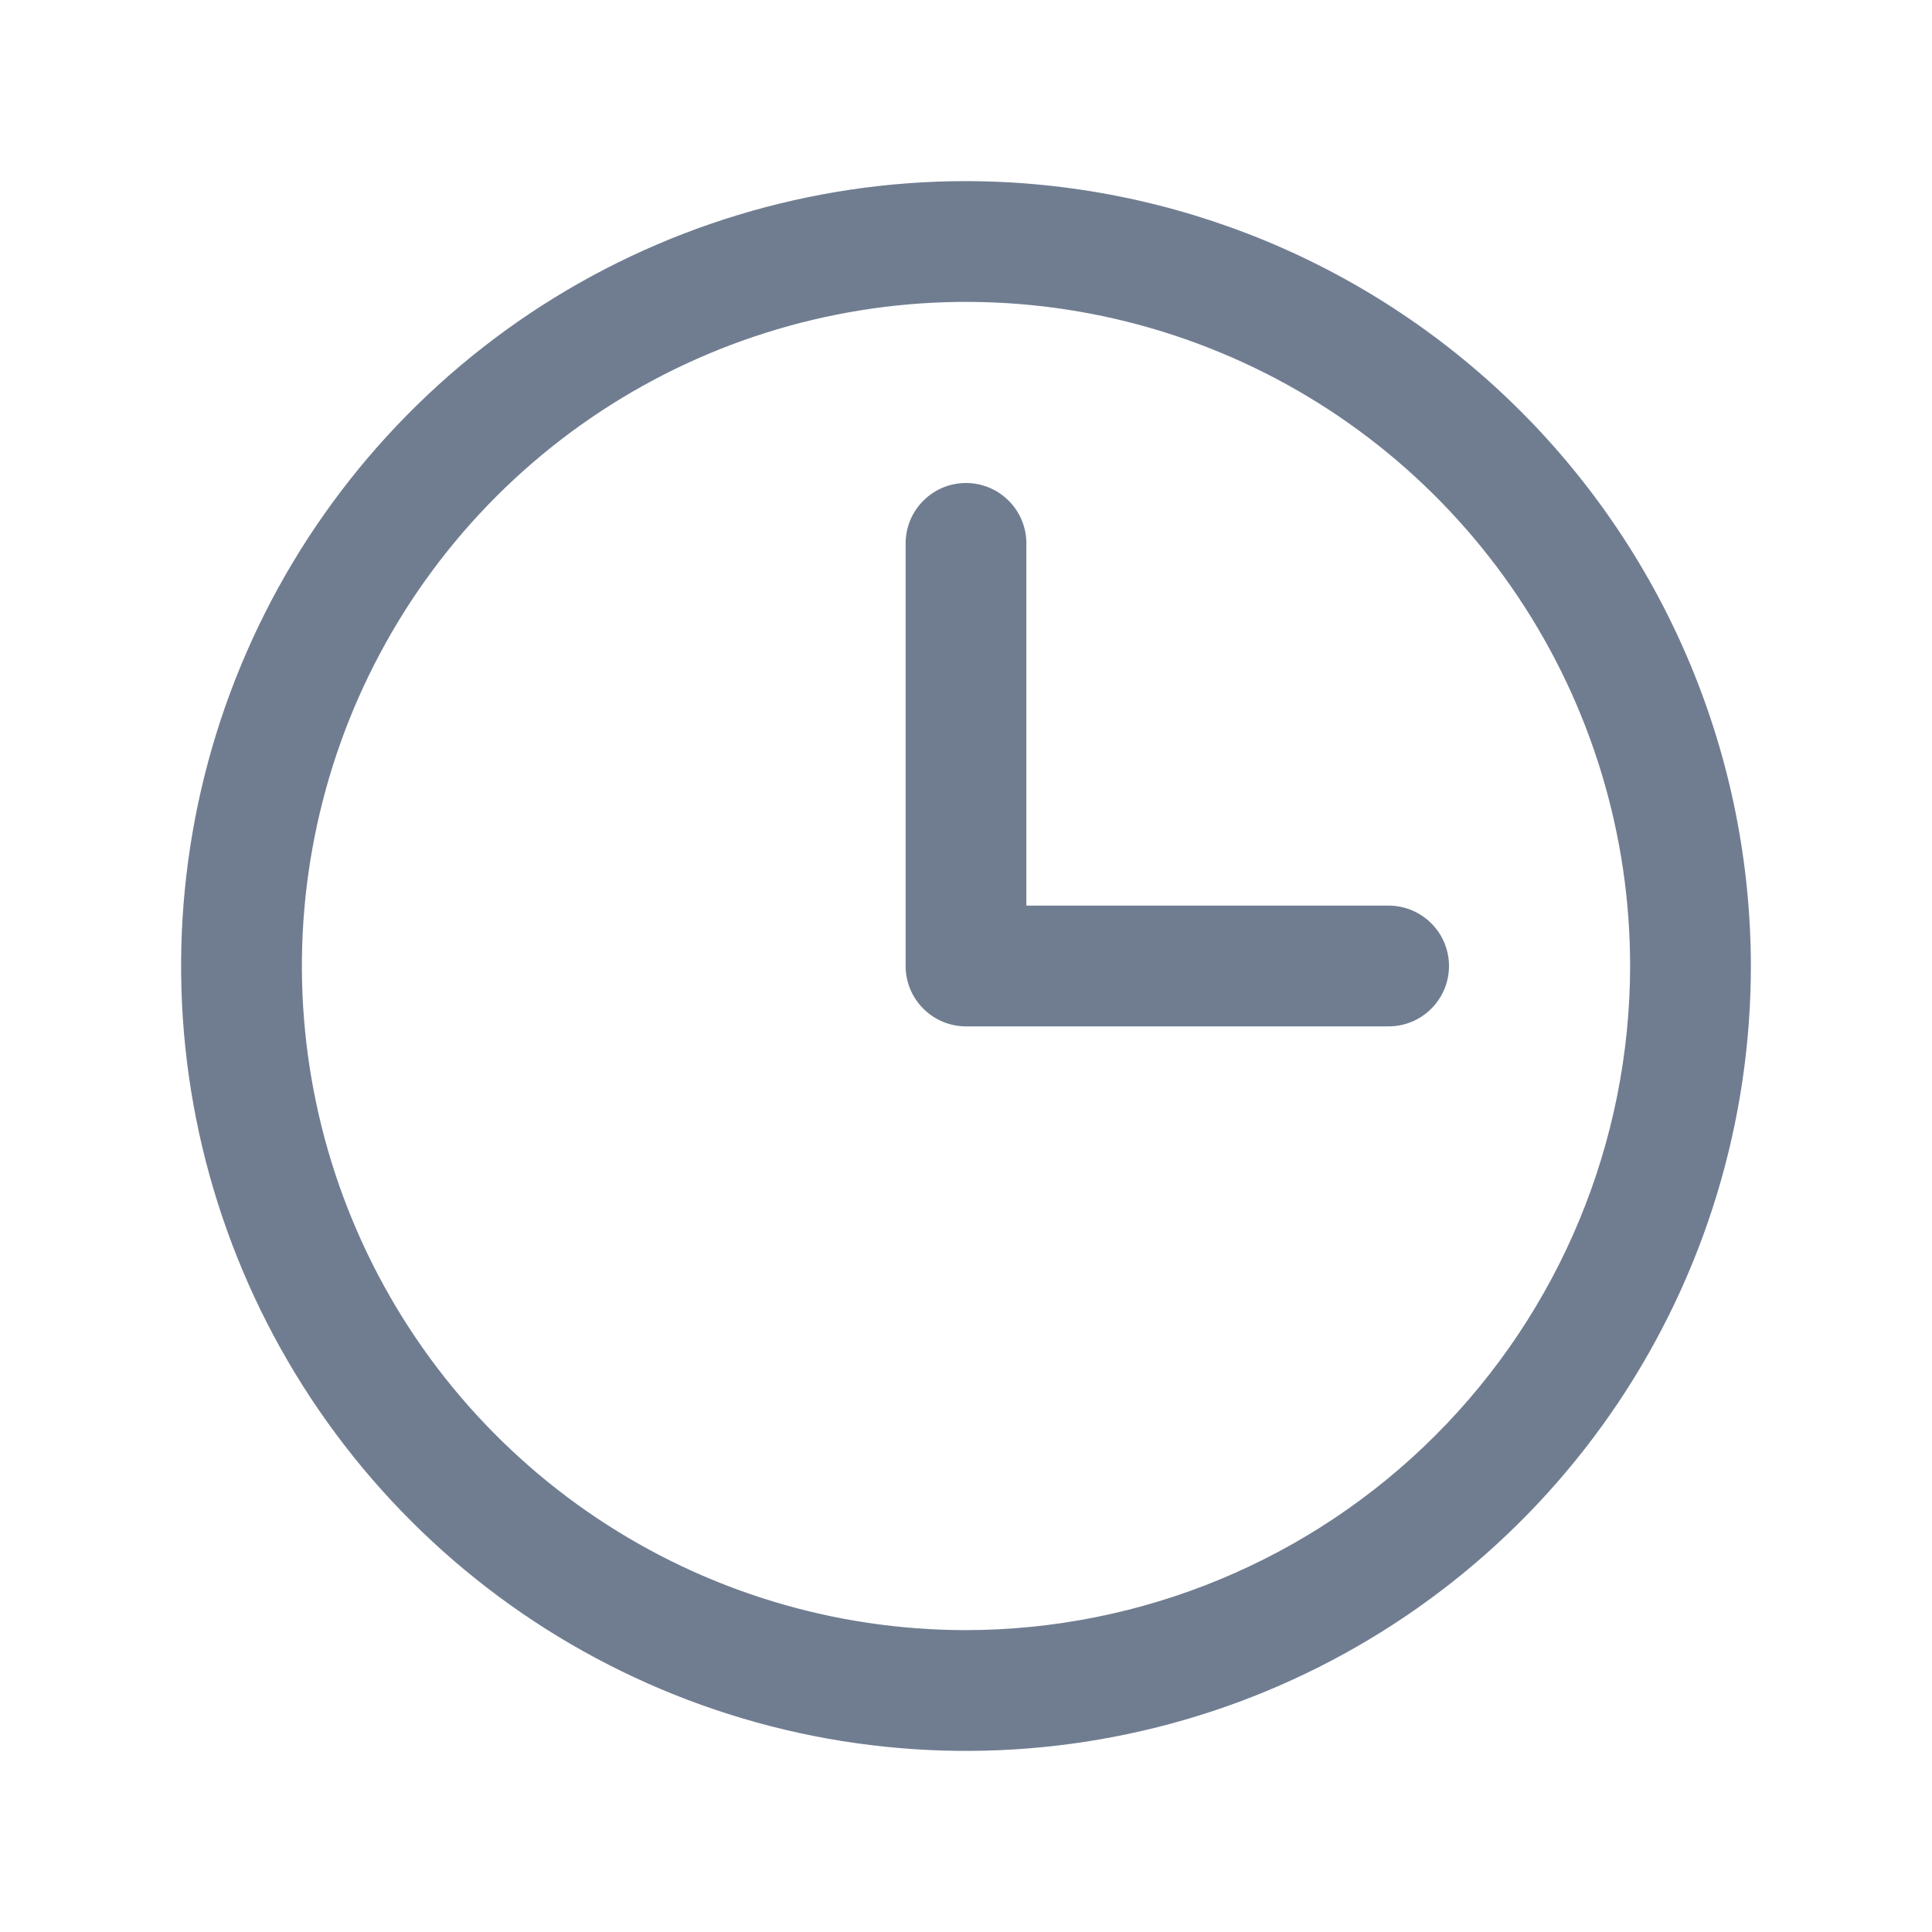
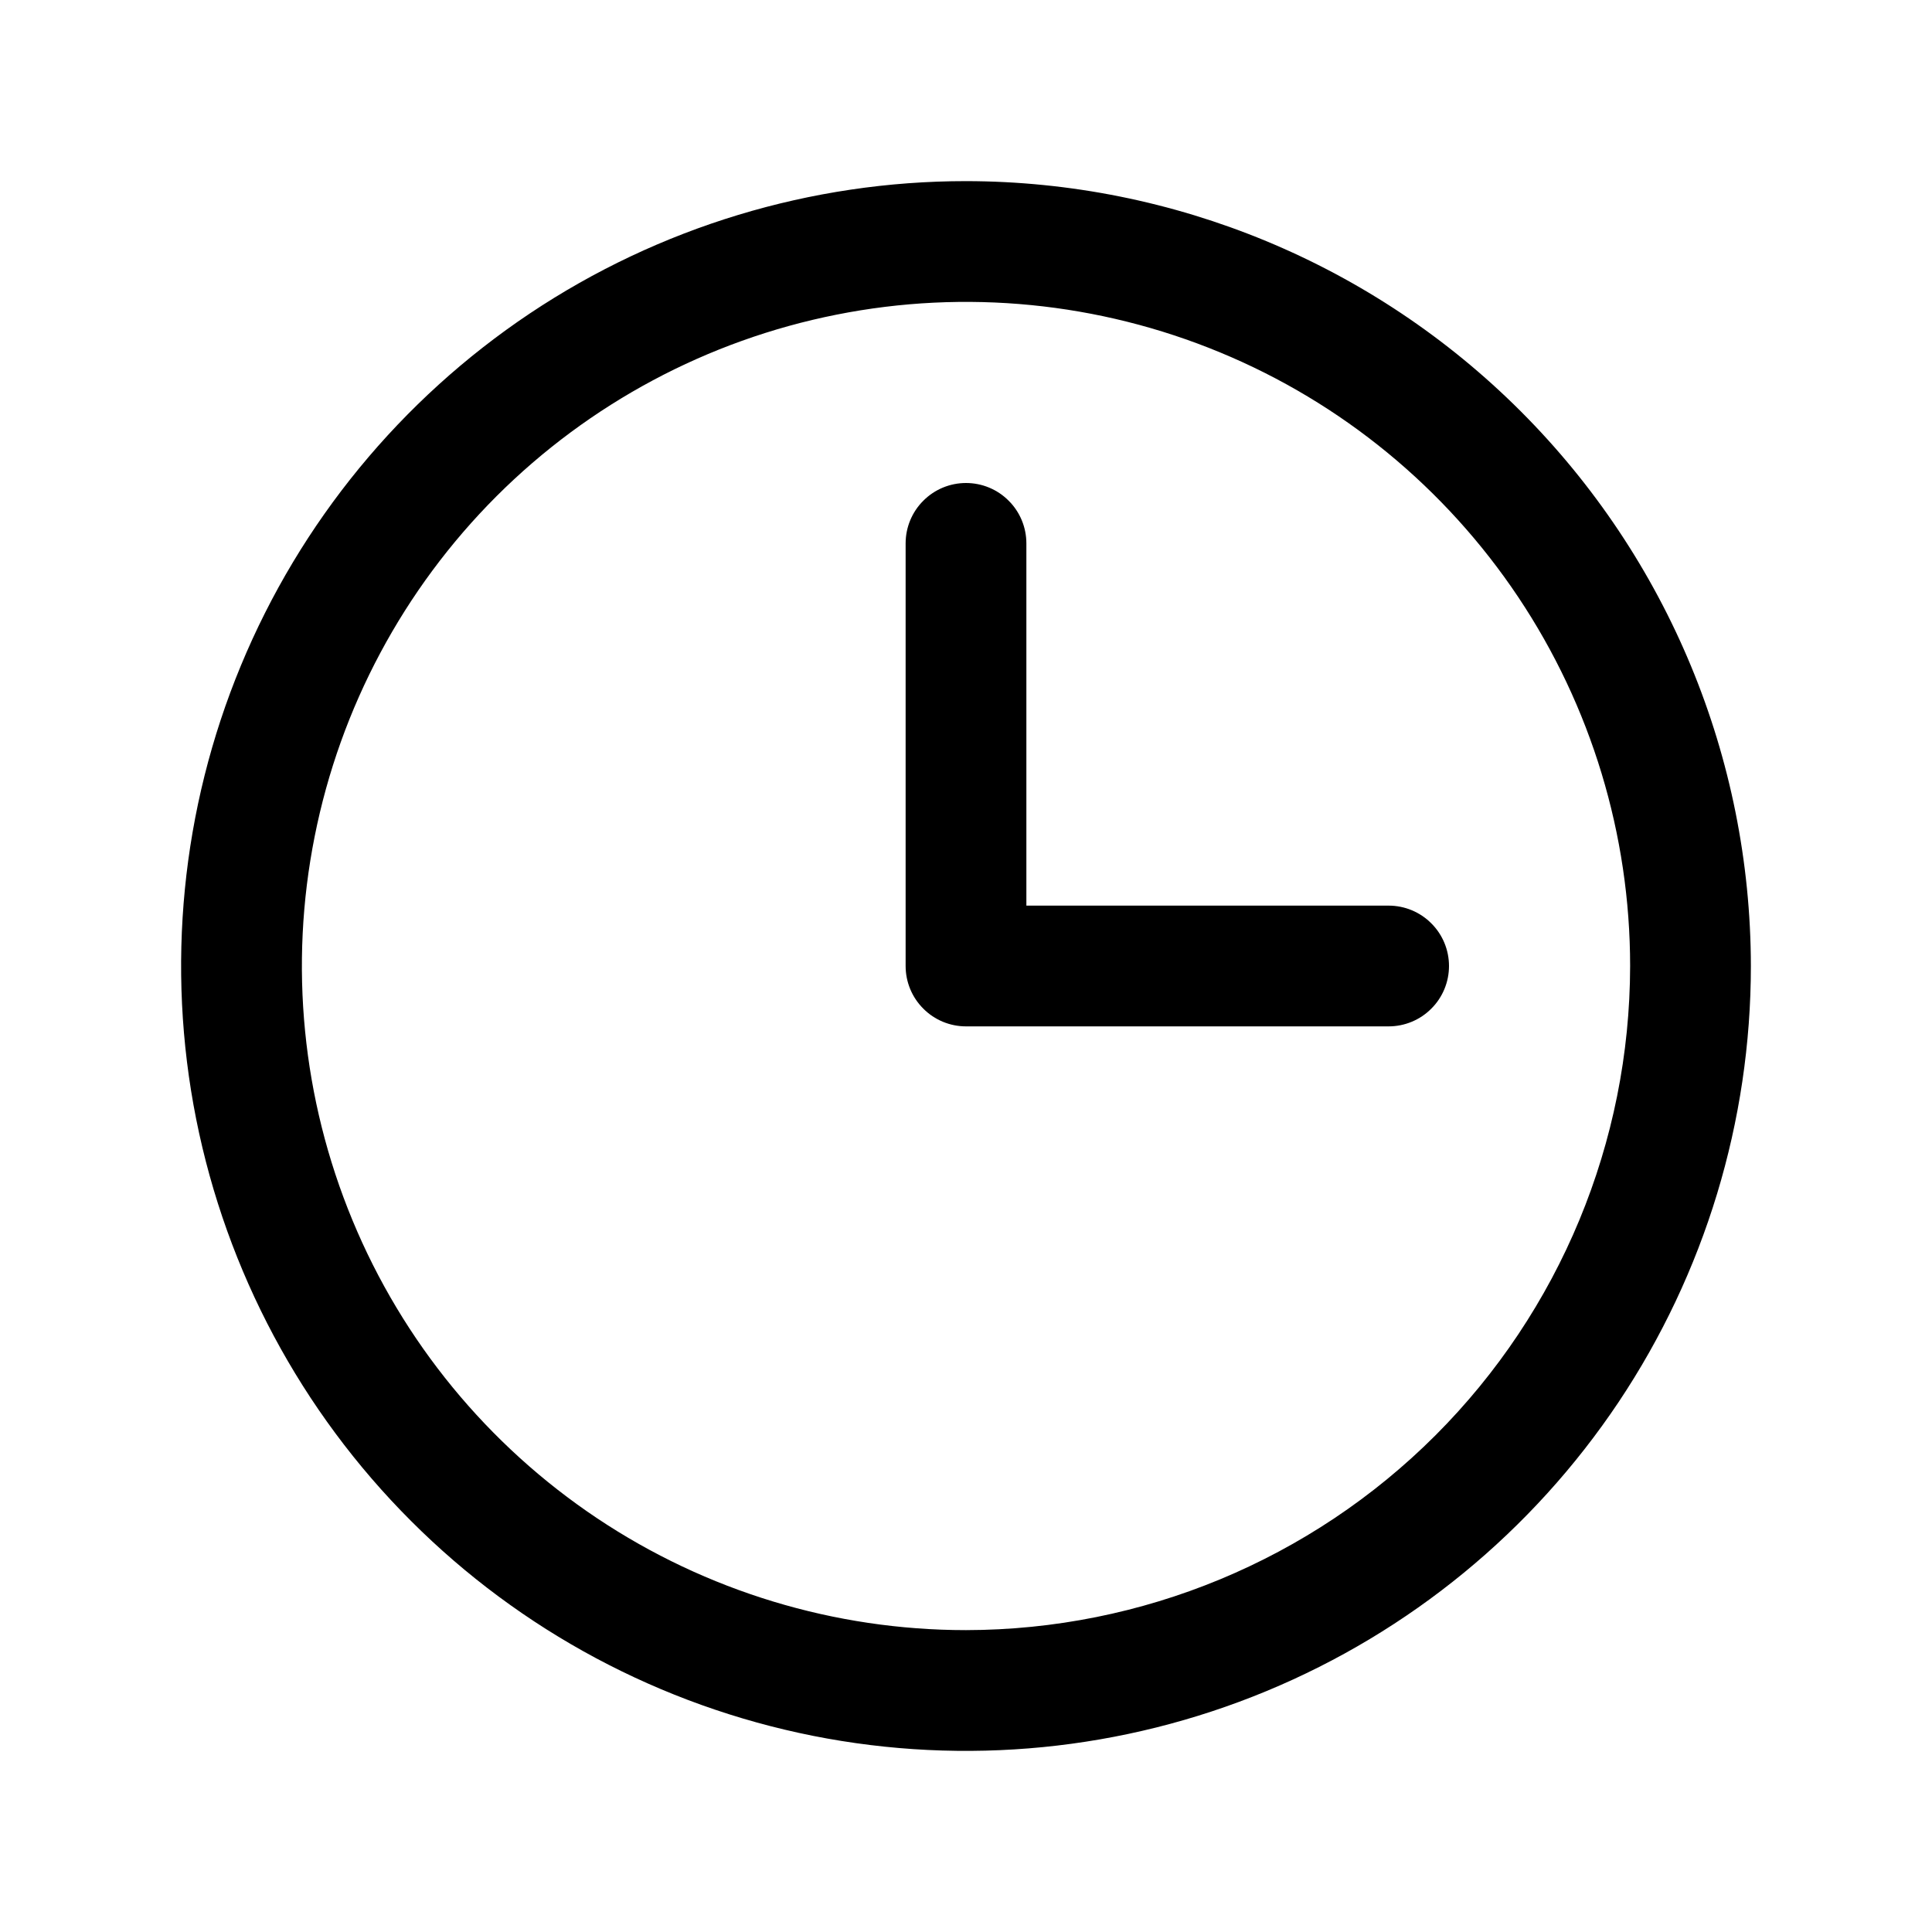
- <svg xmlns="http://www.w3.org/2000/svg" width="24" height="24" viewBox="0 0 24 24" fill="none">
-   <path d="M12 2.25C10.072 2.25 8.187 2.822 6.583 3.893C4.98 4.965 3.73 6.487 2.992 8.269C2.254 10.05 2.061 12.011 2.437 13.902C2.814 15.793 3.742 17.531 5.106 18.894C6.469 20.258 8.207 21.186 10.098 21.563C11.989 21.939 13.95 21.746 15.731 21.008C17.513 20.27 19.035 19.02 20.107 17.417C21.178 15.813 21.75 13.928 21.75 12C21.747 9.415 20.719 6.937 18.891 5.109C17.063 3.281 14.585 2.253 12 2.25ZM12 20.25C10.368 20.25 8.773 19.766 7.417 18.86C6.06 17.953 5.002 16.665 4.378 15.157C3.754 13.65 3.59 11.991 3.909 10.39C4.227 8.79 5.013 7.32 6.166 6.166C7.32 5.013 8.79 4.227 10.39 3.909C11.991 3.59 13.65 3.754 15.157 4.378C16.665 5.002 17.953 6.06 18.86 7.417C19.766 8.773 20.25 10.368 20.25 12C20.247 14.187 19.378 16.284 17.831 17.831C16.284 19.378 14.187 20.247 12 20.25ZM18 12C18 12.199 17.921 12.39 17.78 12.53C17.64 12.671 17.449 12.75 17.25 12.75H12C11.801 12.75 11.61 12.671 11.47 12.53C11.329 12.39 11.25 12.199 11.25 12V6.75C11.25 6.551 11.329 6.36 11.47 6.22C11.61 6.079 11.801 6 12 6C12.199 6 12.39 6.079 12.53 6.22C12.671 6.36 12.75 6.551 12.75 6.75V11.25H17.25C17.449 11.25 17.64 11.329 17.78 11.47C17.921 11.61 18 11.801 18 12Z" fill="#707D91" />
+ <svg xmlns="http://www.w3.org/2000/svg" width="24" height="24" viewBox="0 0 24 24" fill="currentColor">
+   <path d="M12 2.25C10.072 2.25 8.187 2.822 6.583 3.893C4.98 4.965 3.73 6.487 2.992 8.269C2.254 10.05 2.061 12.011 2.437 13.902C2.814 15.793 3.742 17.531 5.106 18.894C6.469 20.258 8.207 21.186 10.098 21.563C11.989 21.939 13.95 21.746 15.731 21.008C17.513 20.27 19.035 19.02 20.107 17.417C21.178 15.813 21.75 13.928 21.75 12C21.747 9.415 20.719 6.937 18.891 5.109C17.063 3.281 14.585 2.253 12 2.25ZM12 20.25C10.368 20.25 8.773 19.766 7.417 18.86C6.06 17.953 5.002 16.665 4.378 15.157C3.754 13.65 3.59 11.991 3.909 10.39C4.227 8.79 5.013 7.32 6.166 6.166C7.32 5.013 8.79 4.227 10.39 3.909C11.991 3.59 13.65 3.754 15.157 4.378C16.665 5.002 17.953 6.06 18.86 7.417C19.766 8.773 20.25 10.368 20.25 12C20.247 14.187 19.378 16.284 17.831 17.831C16.284 19.378 14.187 20.247 12 20.25ZM18 12C18 12.199 17.921 12.39 17.78 12.53C17.64 12.671 17.449 12.75 17.25 12.75H12C11.801 12.75 11.61 12.671 11.47 12.53C11.329 12.39 11.25 12.199 11.25 12V6.75C11.25 6.551 11.329 6.36 11.47 6.22C11.61 6.079 11.801 6 12 6C12.199 6 12.39 6.079 12.53 6.22C12.671 6.36 12.75 6.551 12.75 6.75V11.25H17.25C17.449 11.25 17.64 11.329 17.78 11.47C17.921 11.61 18 11.801 18 12Z" />
</svg>
